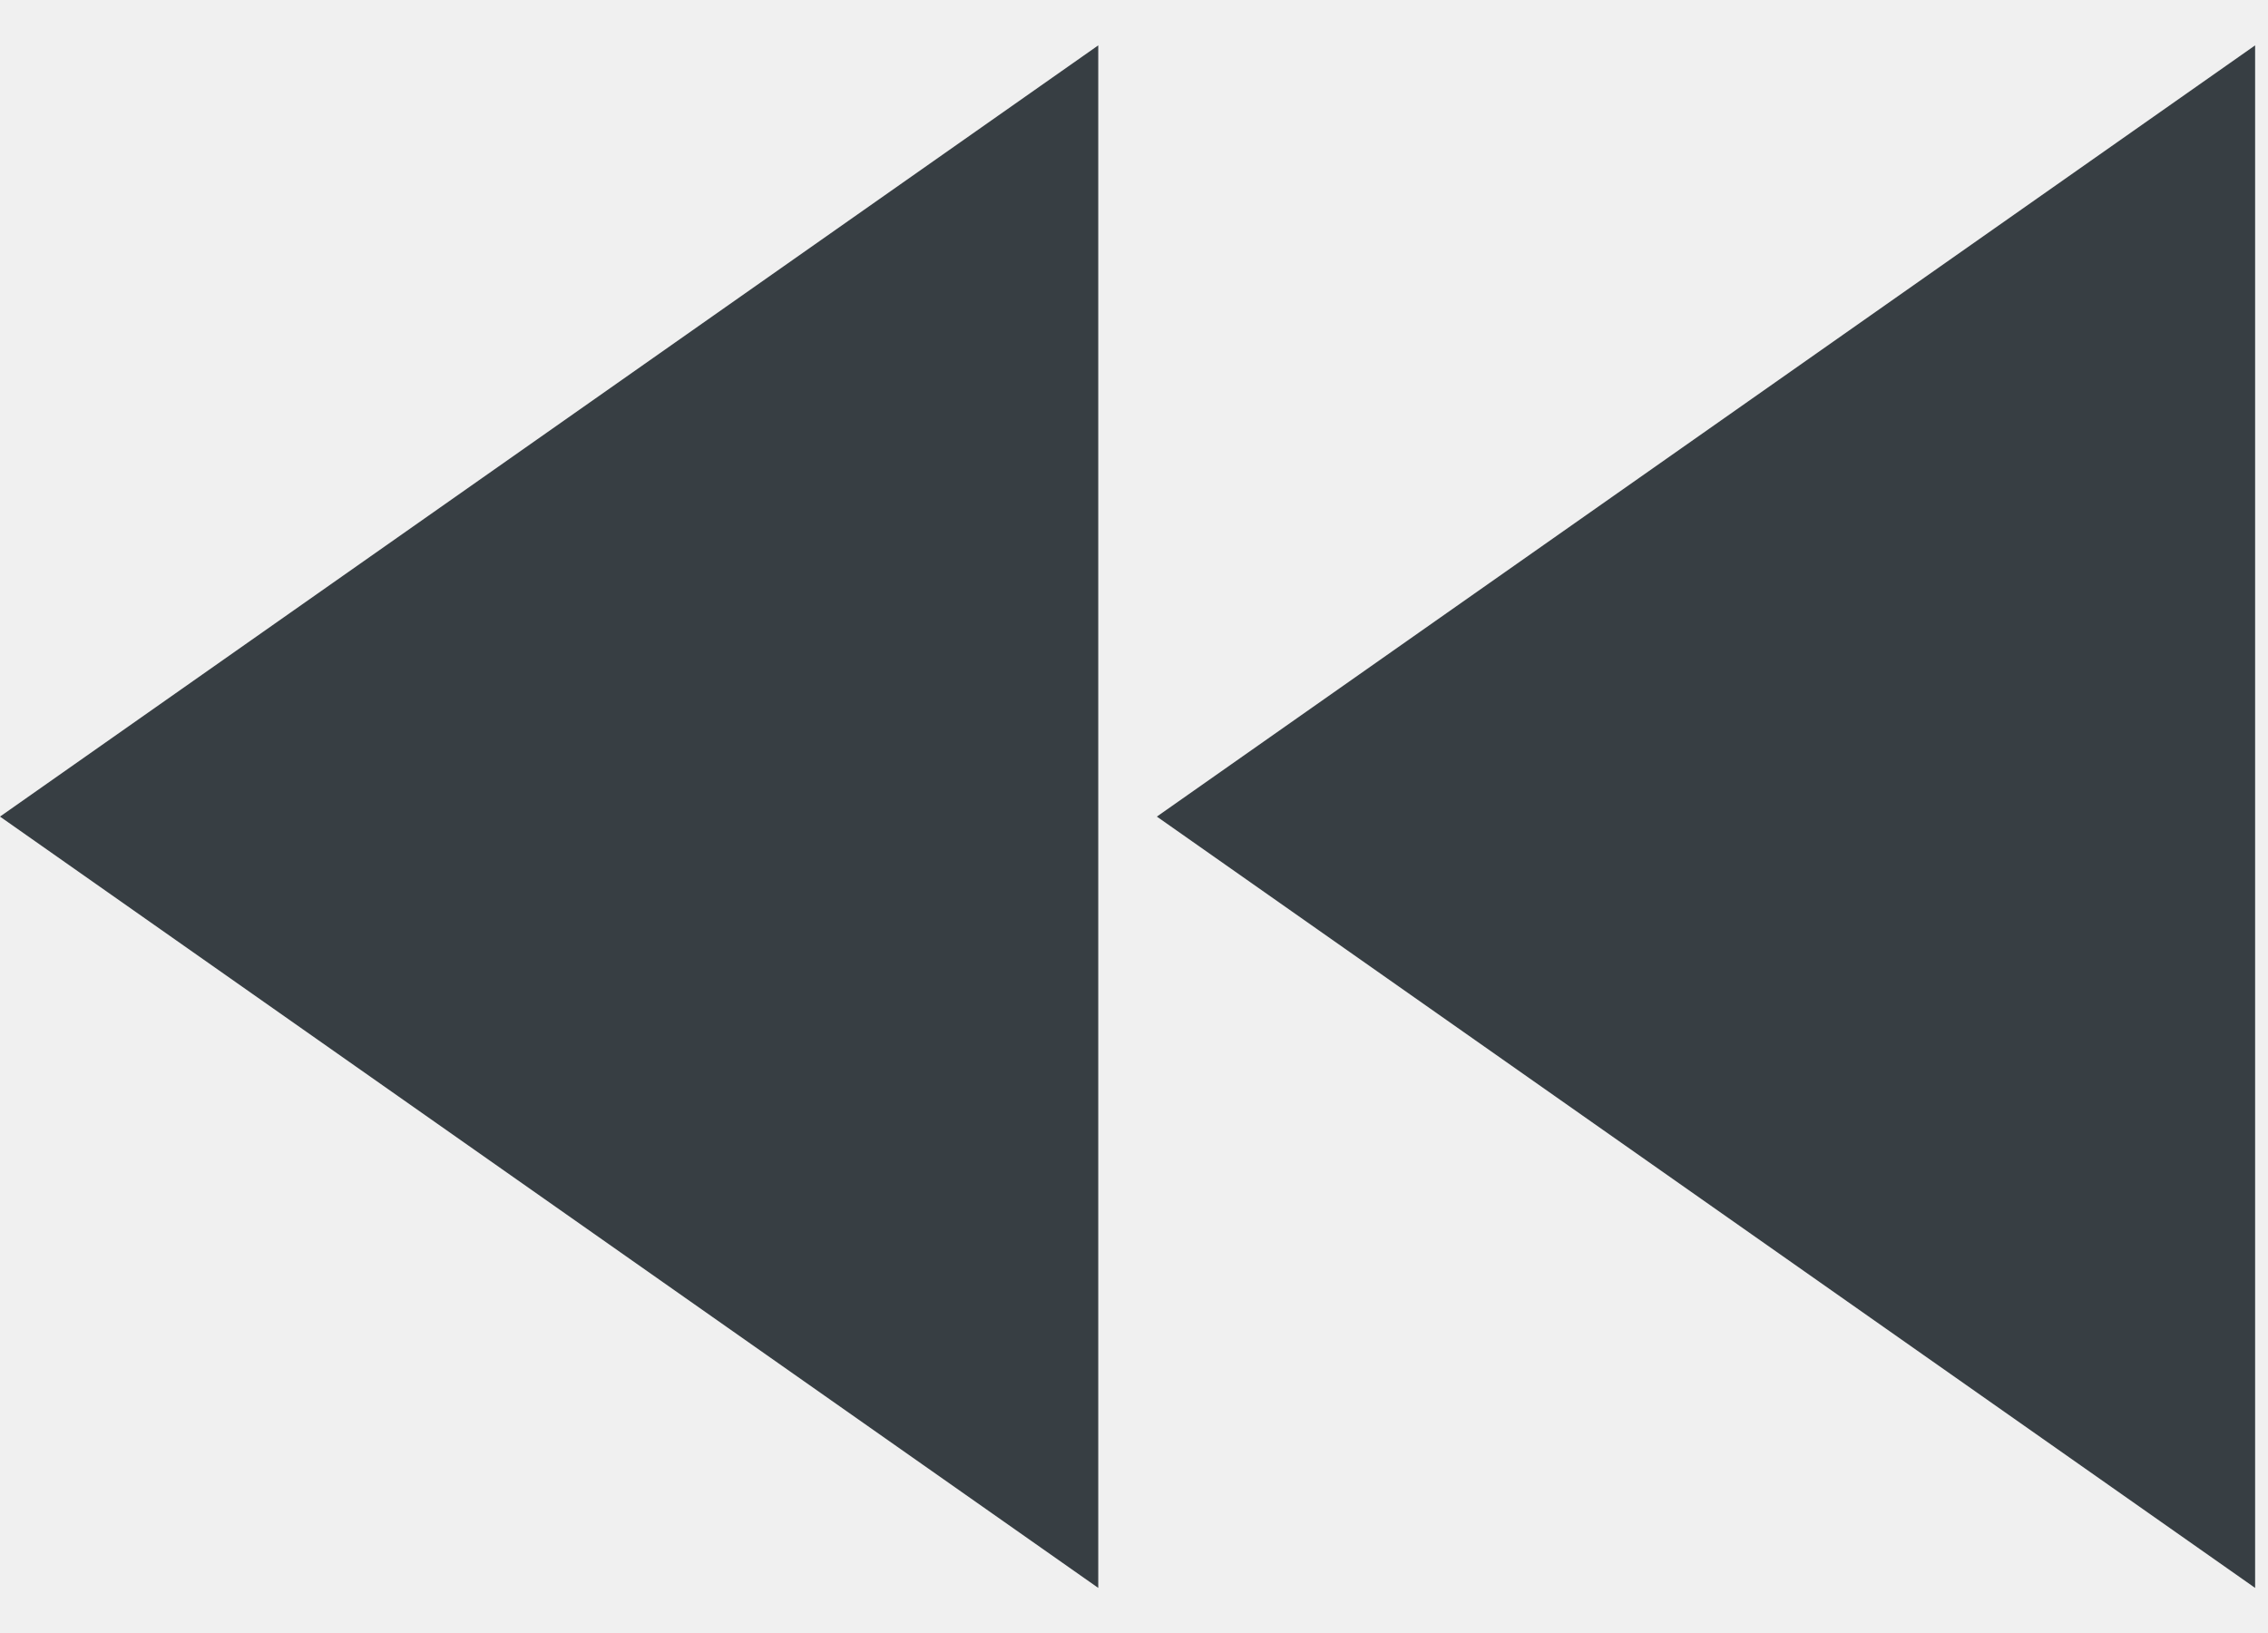
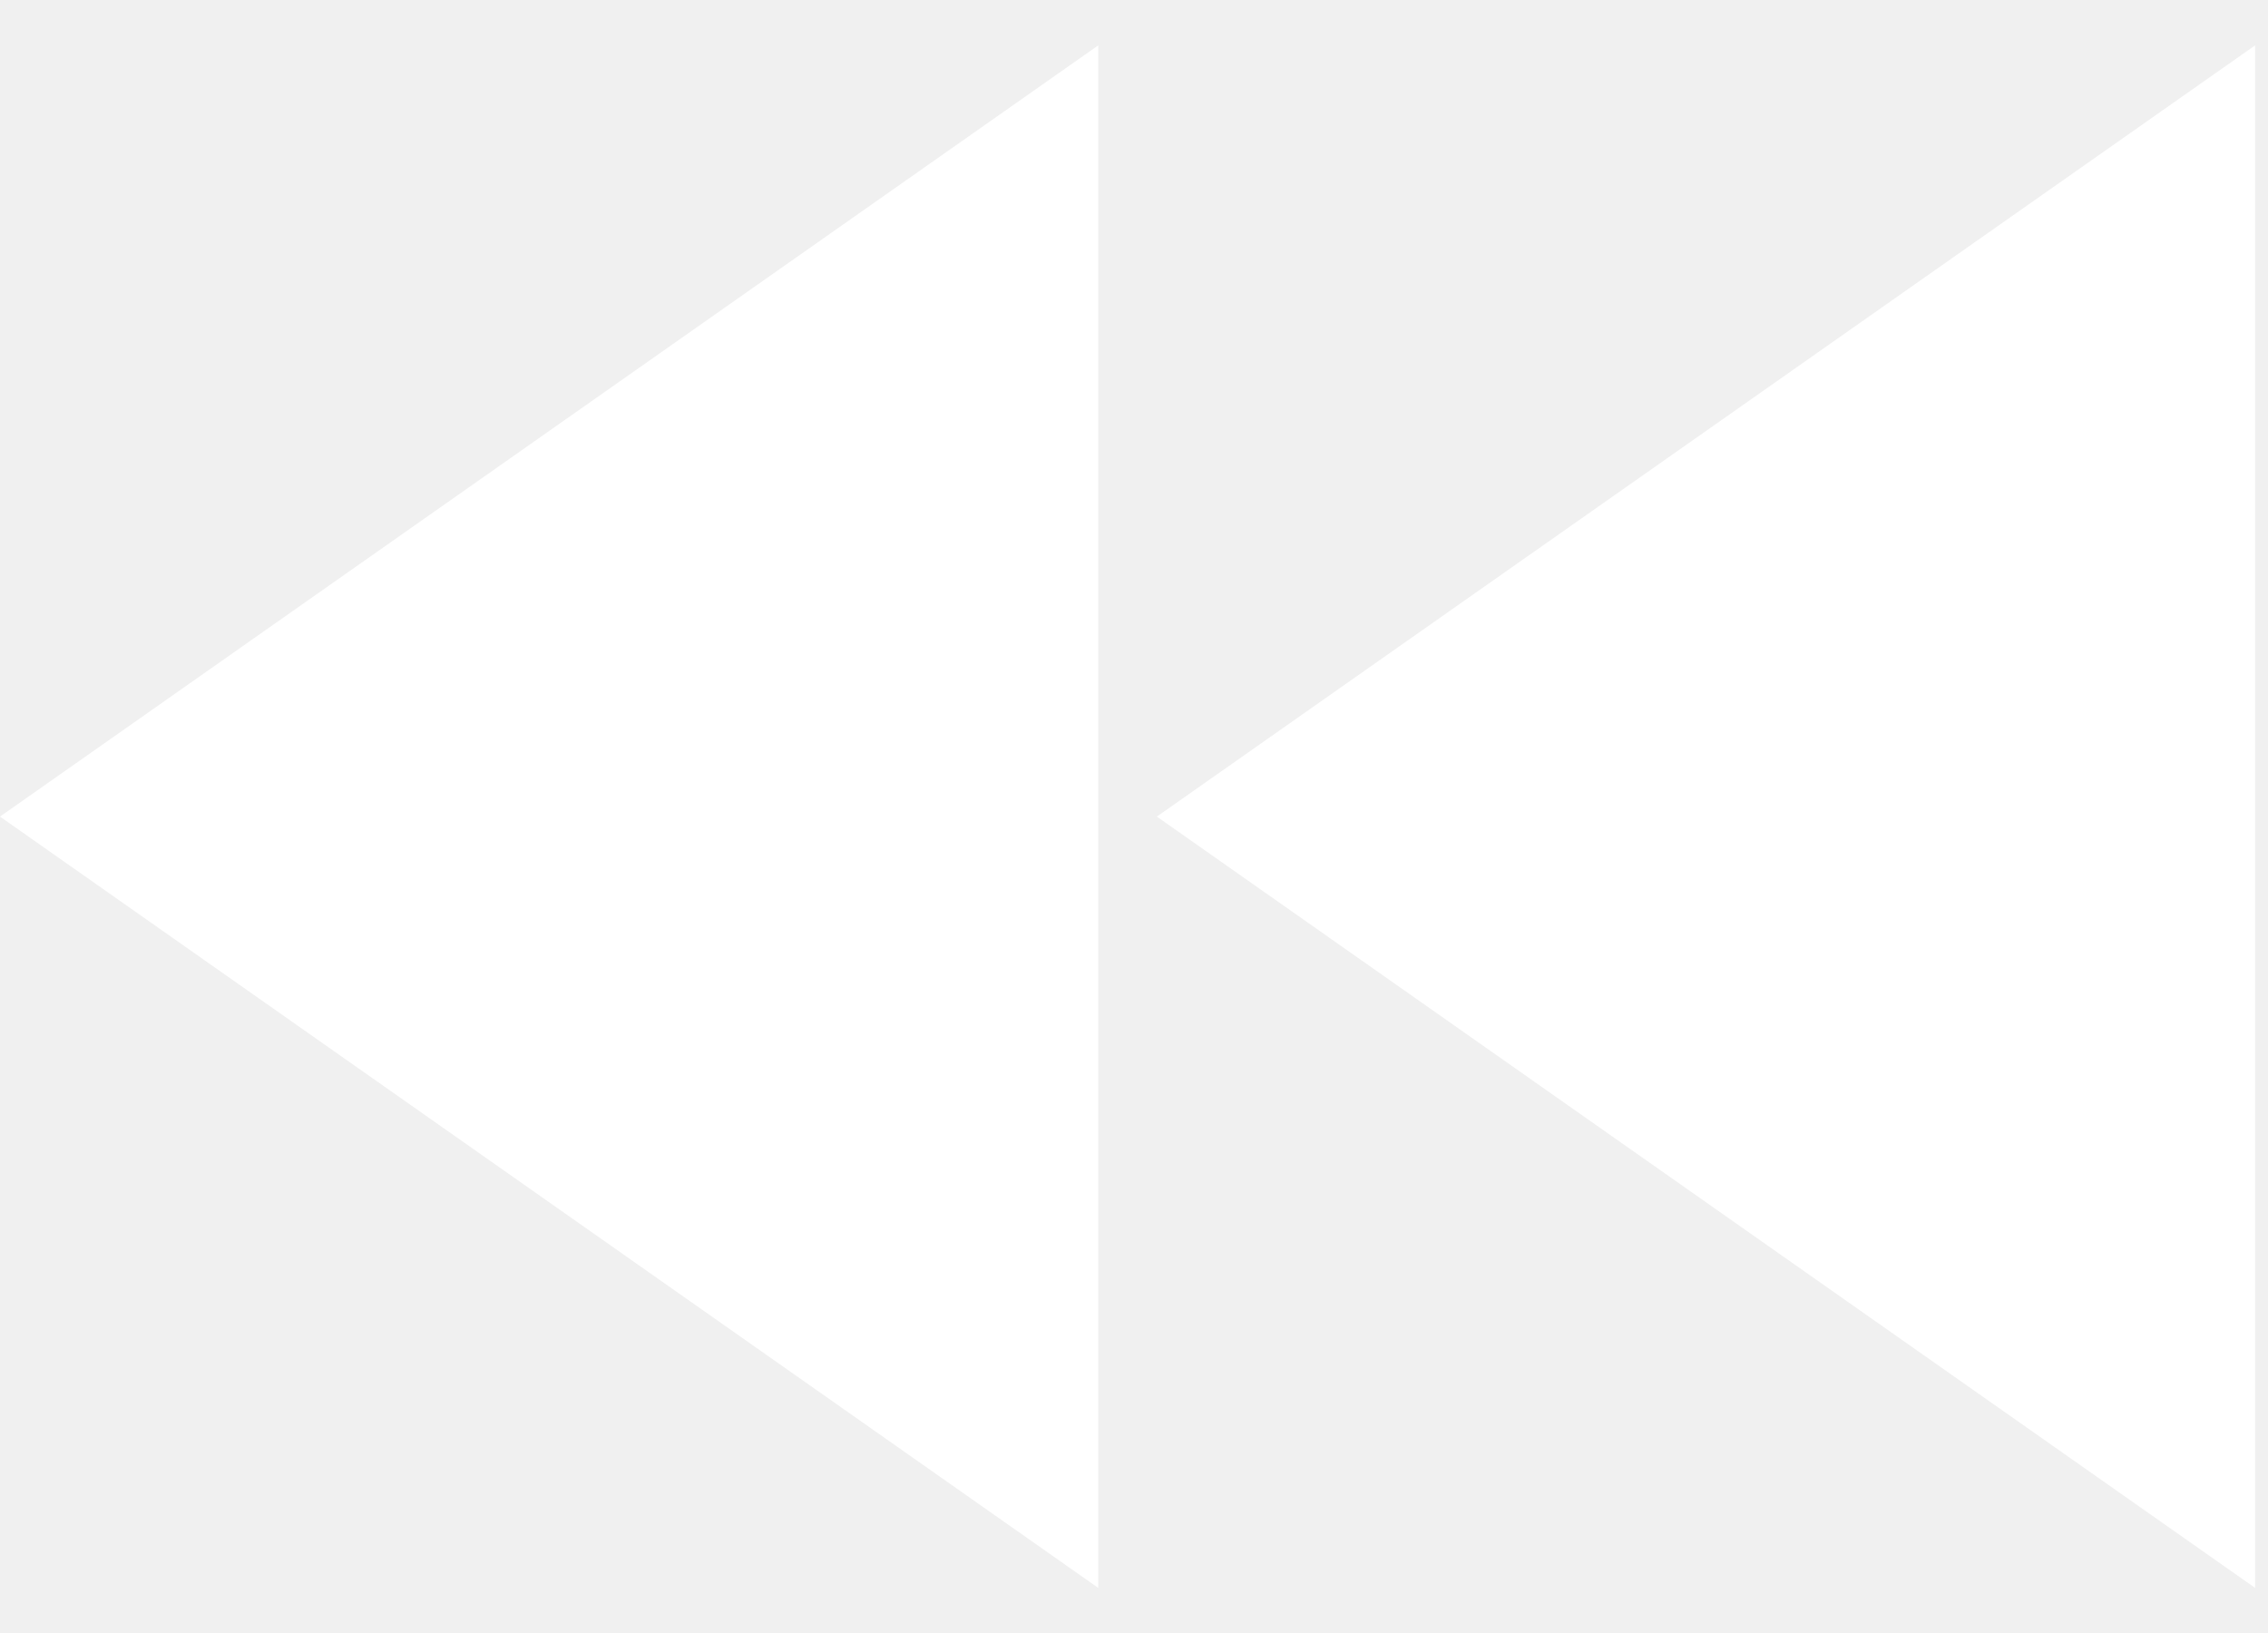
<svg xmlns="http://www.w3.org/2000/svg" width="25px" height="18px" viewBox="0 0 25 18" version="1.1">
  <defs />
  <g id="Middenconsole-display" stroke="none" stroke-width="1" fill="none" fill-rule="evenodd">
-     <g id="Home-kleur-1" transform="translate(-366, -610)" fill="#373E43">
+     <g id="Home-kleur-3" transform="translate(-366, -610)" fill="#FFFFFF">
      <g id="Group-4" transform="translate(85, 452.5)">
-         <g id="Group-3" transform="translate(6, 0)">
-           <g id="Group-2" transform="translate(275, 151)">
-             <path d="M12.106,7 L12.106,24.003 L-7.10542736e-15,15.501 L12.106,7 Z M24.858,24.003 L24.858,7 L12.752,15.501 L24.858,24.003 Z" id="fast_forward---material" />
+         <g id="Group-3" transform="translate(15, 0)">
+           <g id="Group-2" transform="translate(266, 151)">
+             <path d="M12.106,7 L12.106,24.003 L-7.10542736e-15,15.501 L12.106,7 Z M24.858,24.003 L24.858,7 L12.752,15.501 L24.858,24.003 Z" id="music-back" />
          </g>
        </g>
      </g>
    </g>
  </g>
</svg>
